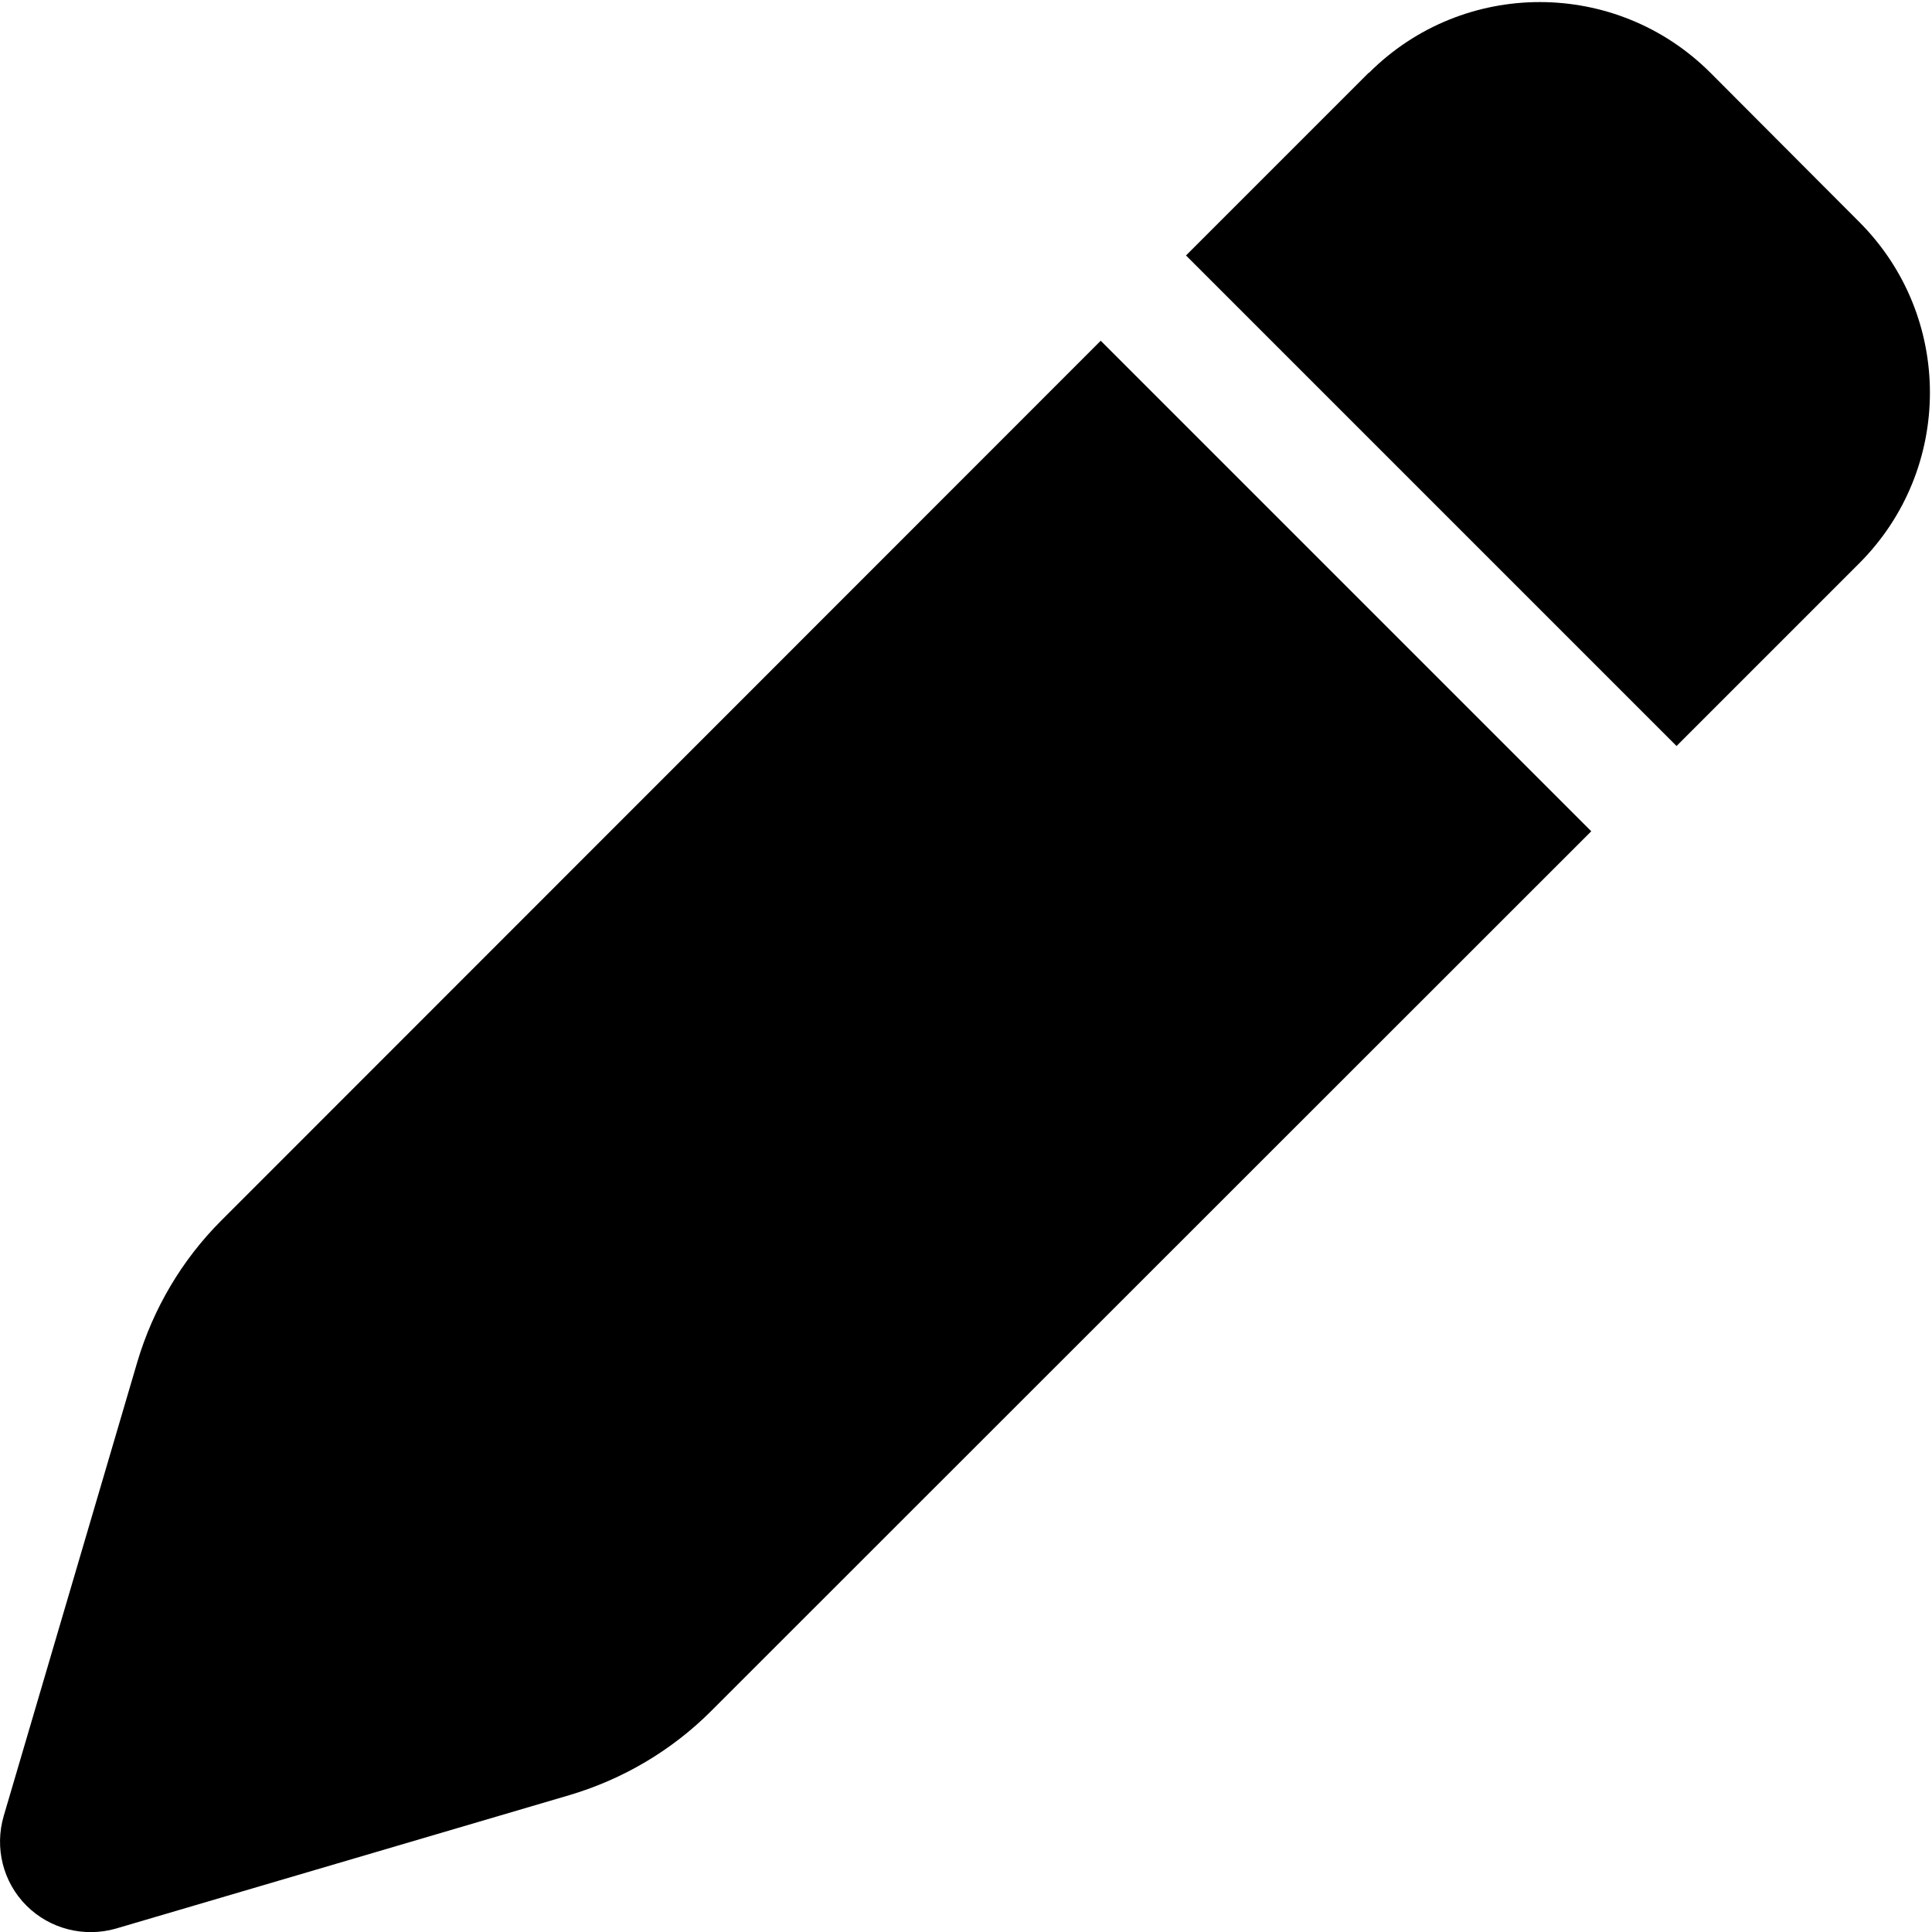
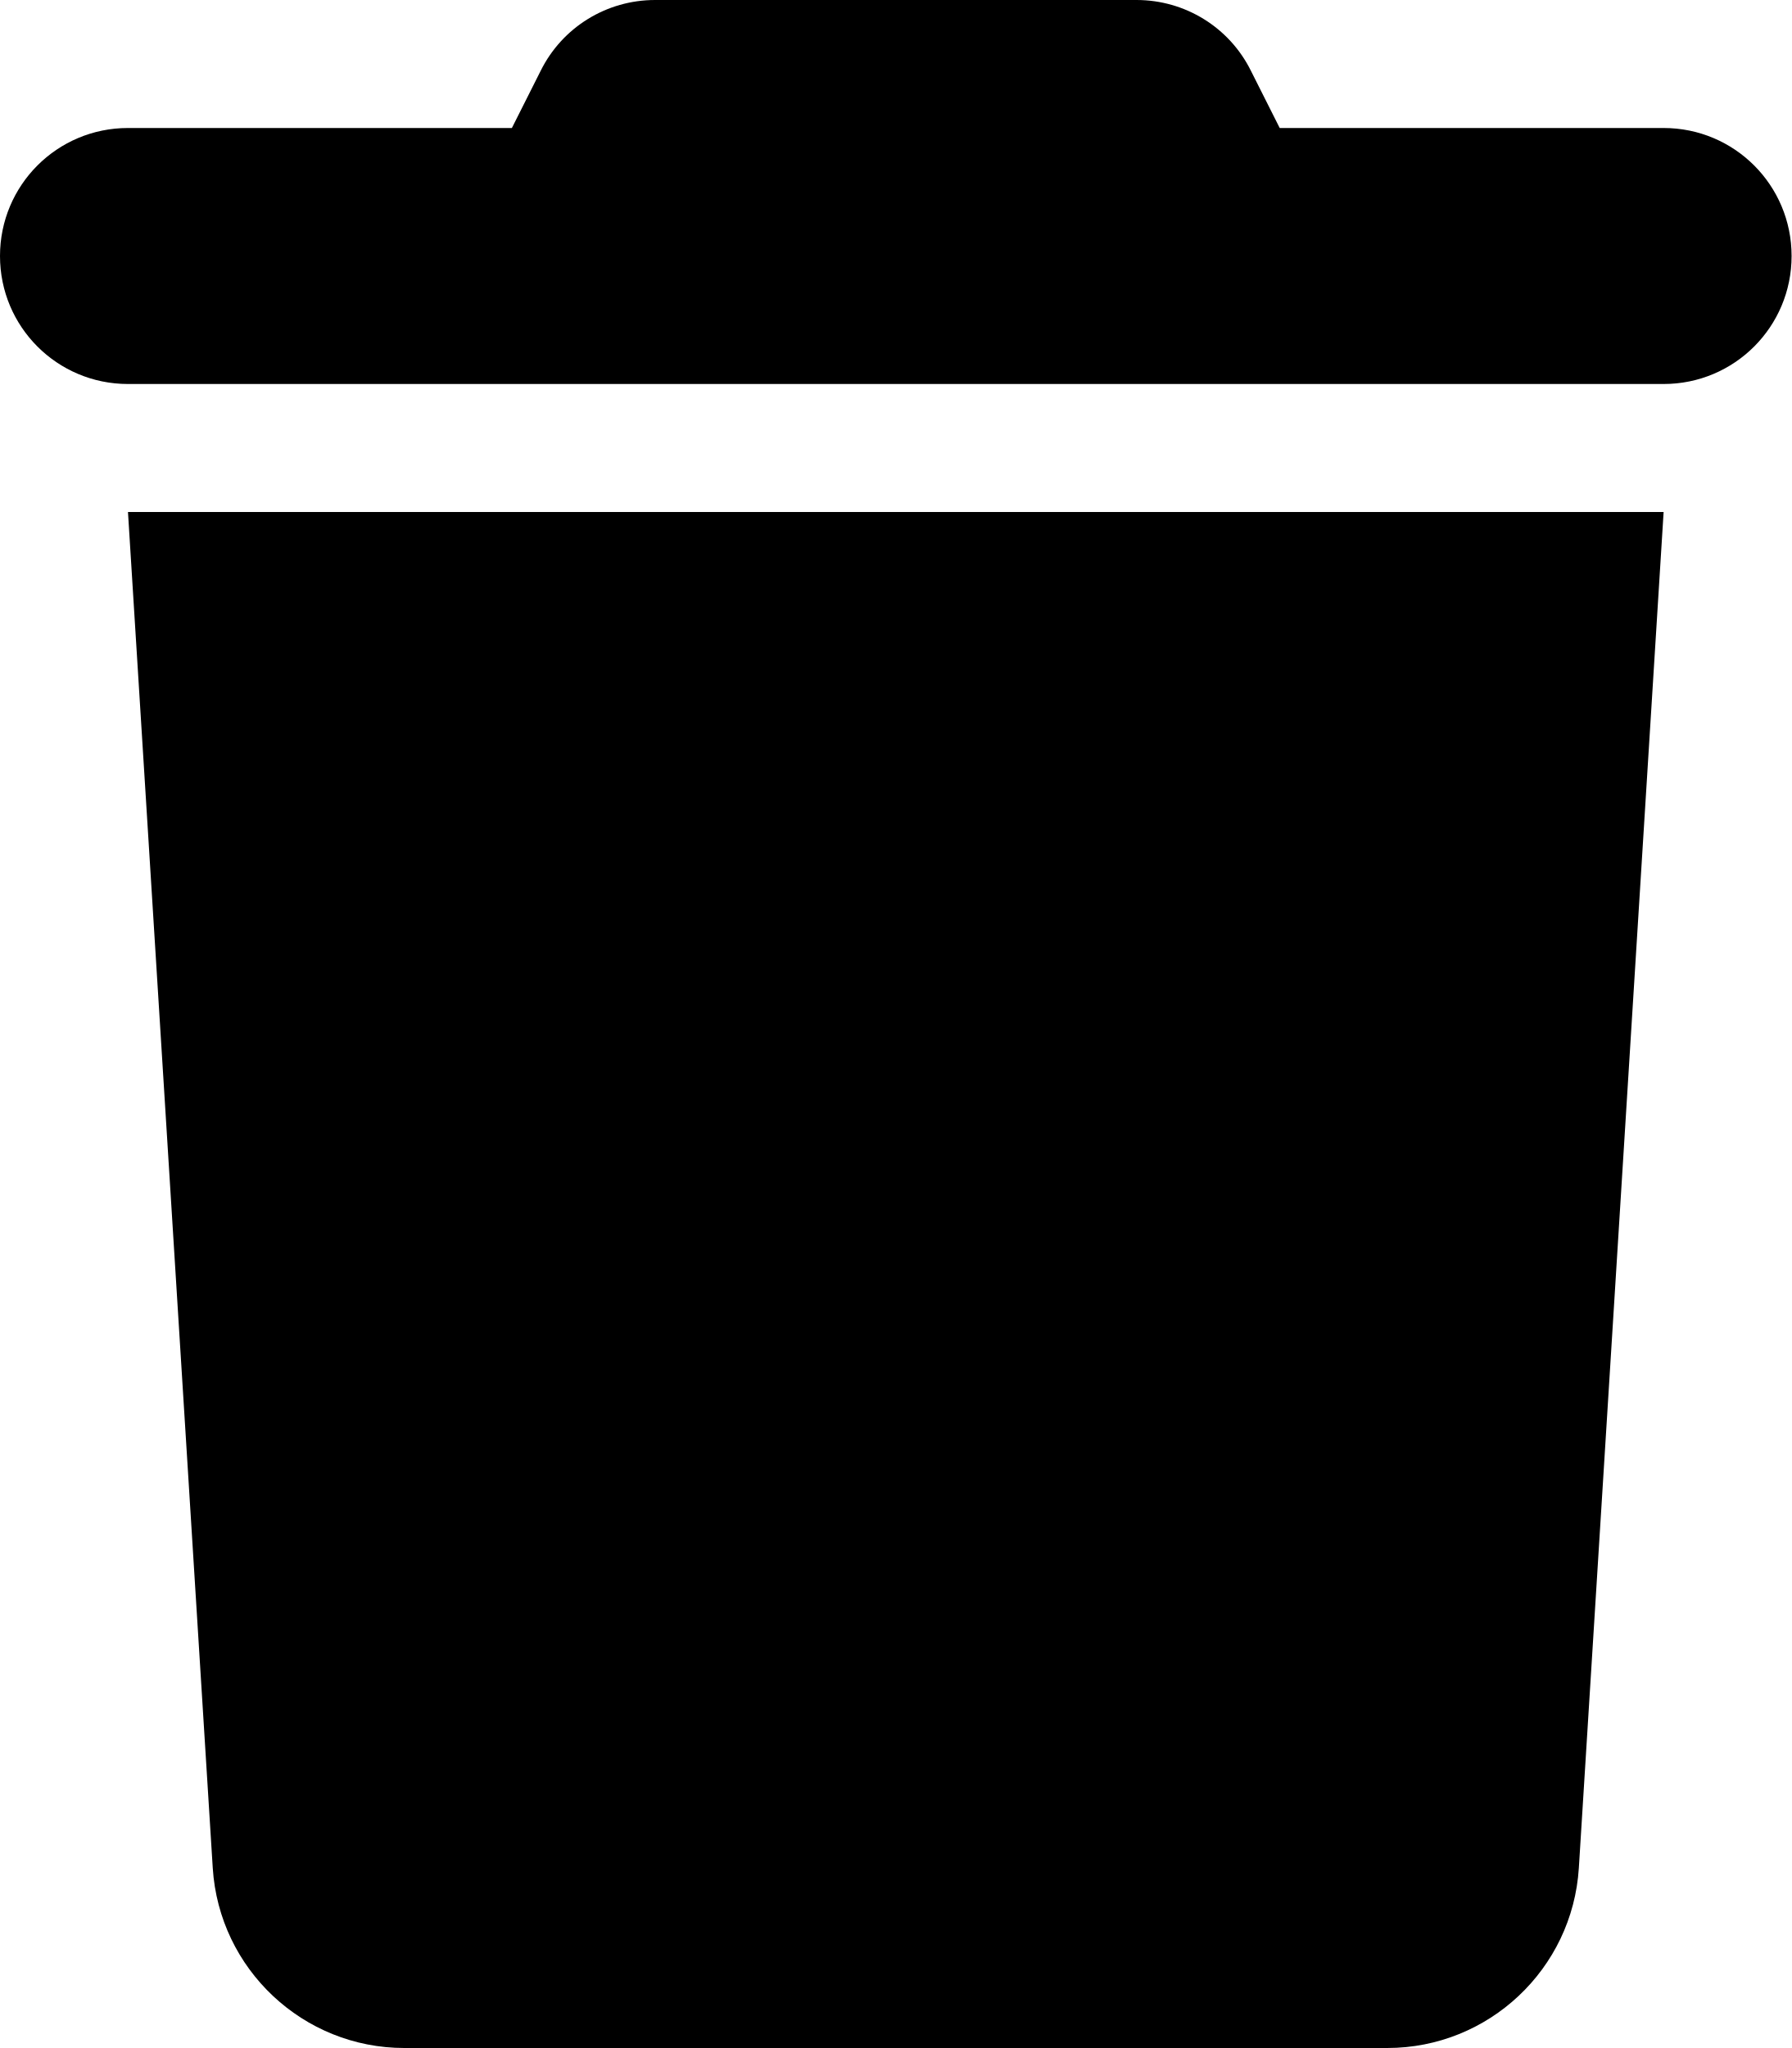
- <svg xmlns="http://www.w3.org/2000/svg" viewBox="0 0 512 512">
-   <path d="M362.7 19.3L314.3 67.7 444.3 197.7l48.4-48.4c25-25 25-65.5 0-90.5L453.3 19.3c-25-25-65.5-25-90.5 0zm-71 71L58.6 323.5c-10.4 10.4-18 23.3-22.2 37.4L1 481.2C-1.5 489.7 .8 498.8 7 505s15.3 8.5 23.7 6.1l120.3-35.4c14.1-4.2 27-11.8 37.4-22.2L421.7 220.3 291.7 90.3z" />
+ <svg xmlns="http://www.w3.org/2000/svg" viewBox="0 0 448 512">
+   <path d="M135.2 17.7L128 32 32 32C14.3 32 0 46.3 0 64S14.3 96 32 96l384 0c17.7 0 32-14.3 32-32s-14.3-32-32-32l-96 0-7.2-14.3C307.4 6.8 296.3 0 284.2 0L163.8 0c-12.1 0-23.2 6.8-28.6 17.7zM416 128L32 128 53.2 467c1.6 25.3 22.6 45 47.9 45l245.8 0c25.3 0 46.3-19.7 47.9-45L416 128z" />
</svg>
